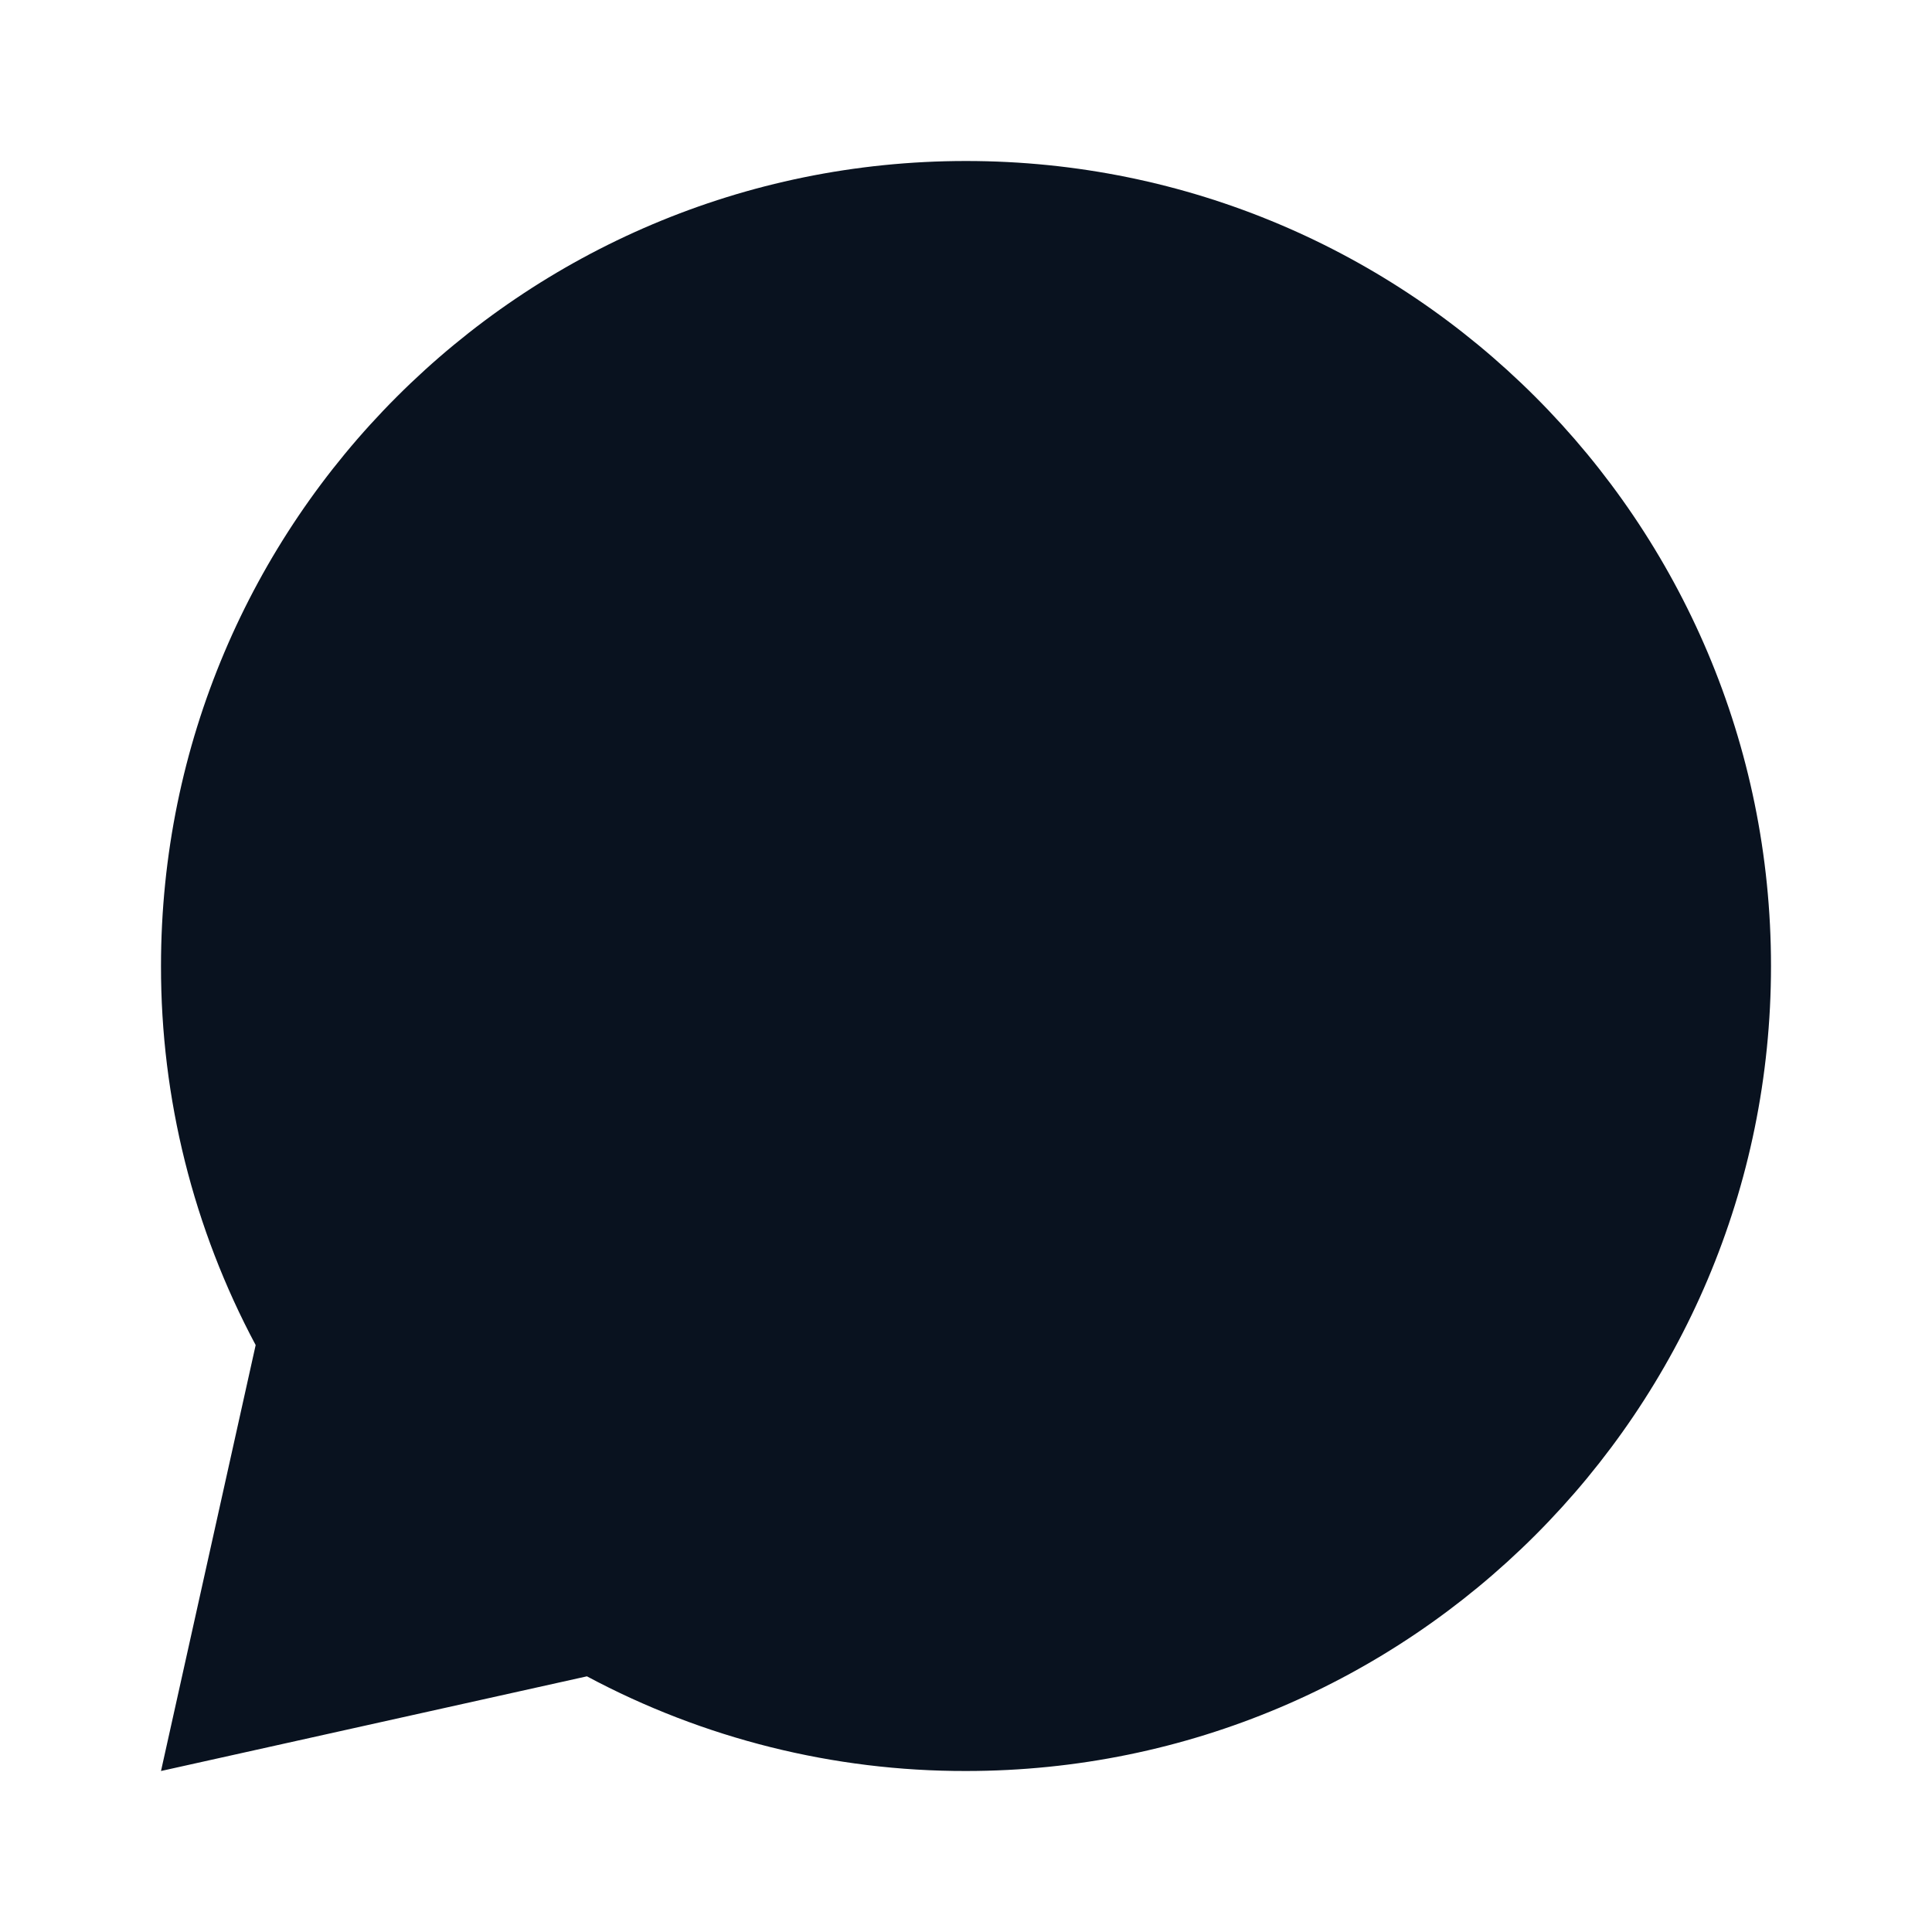
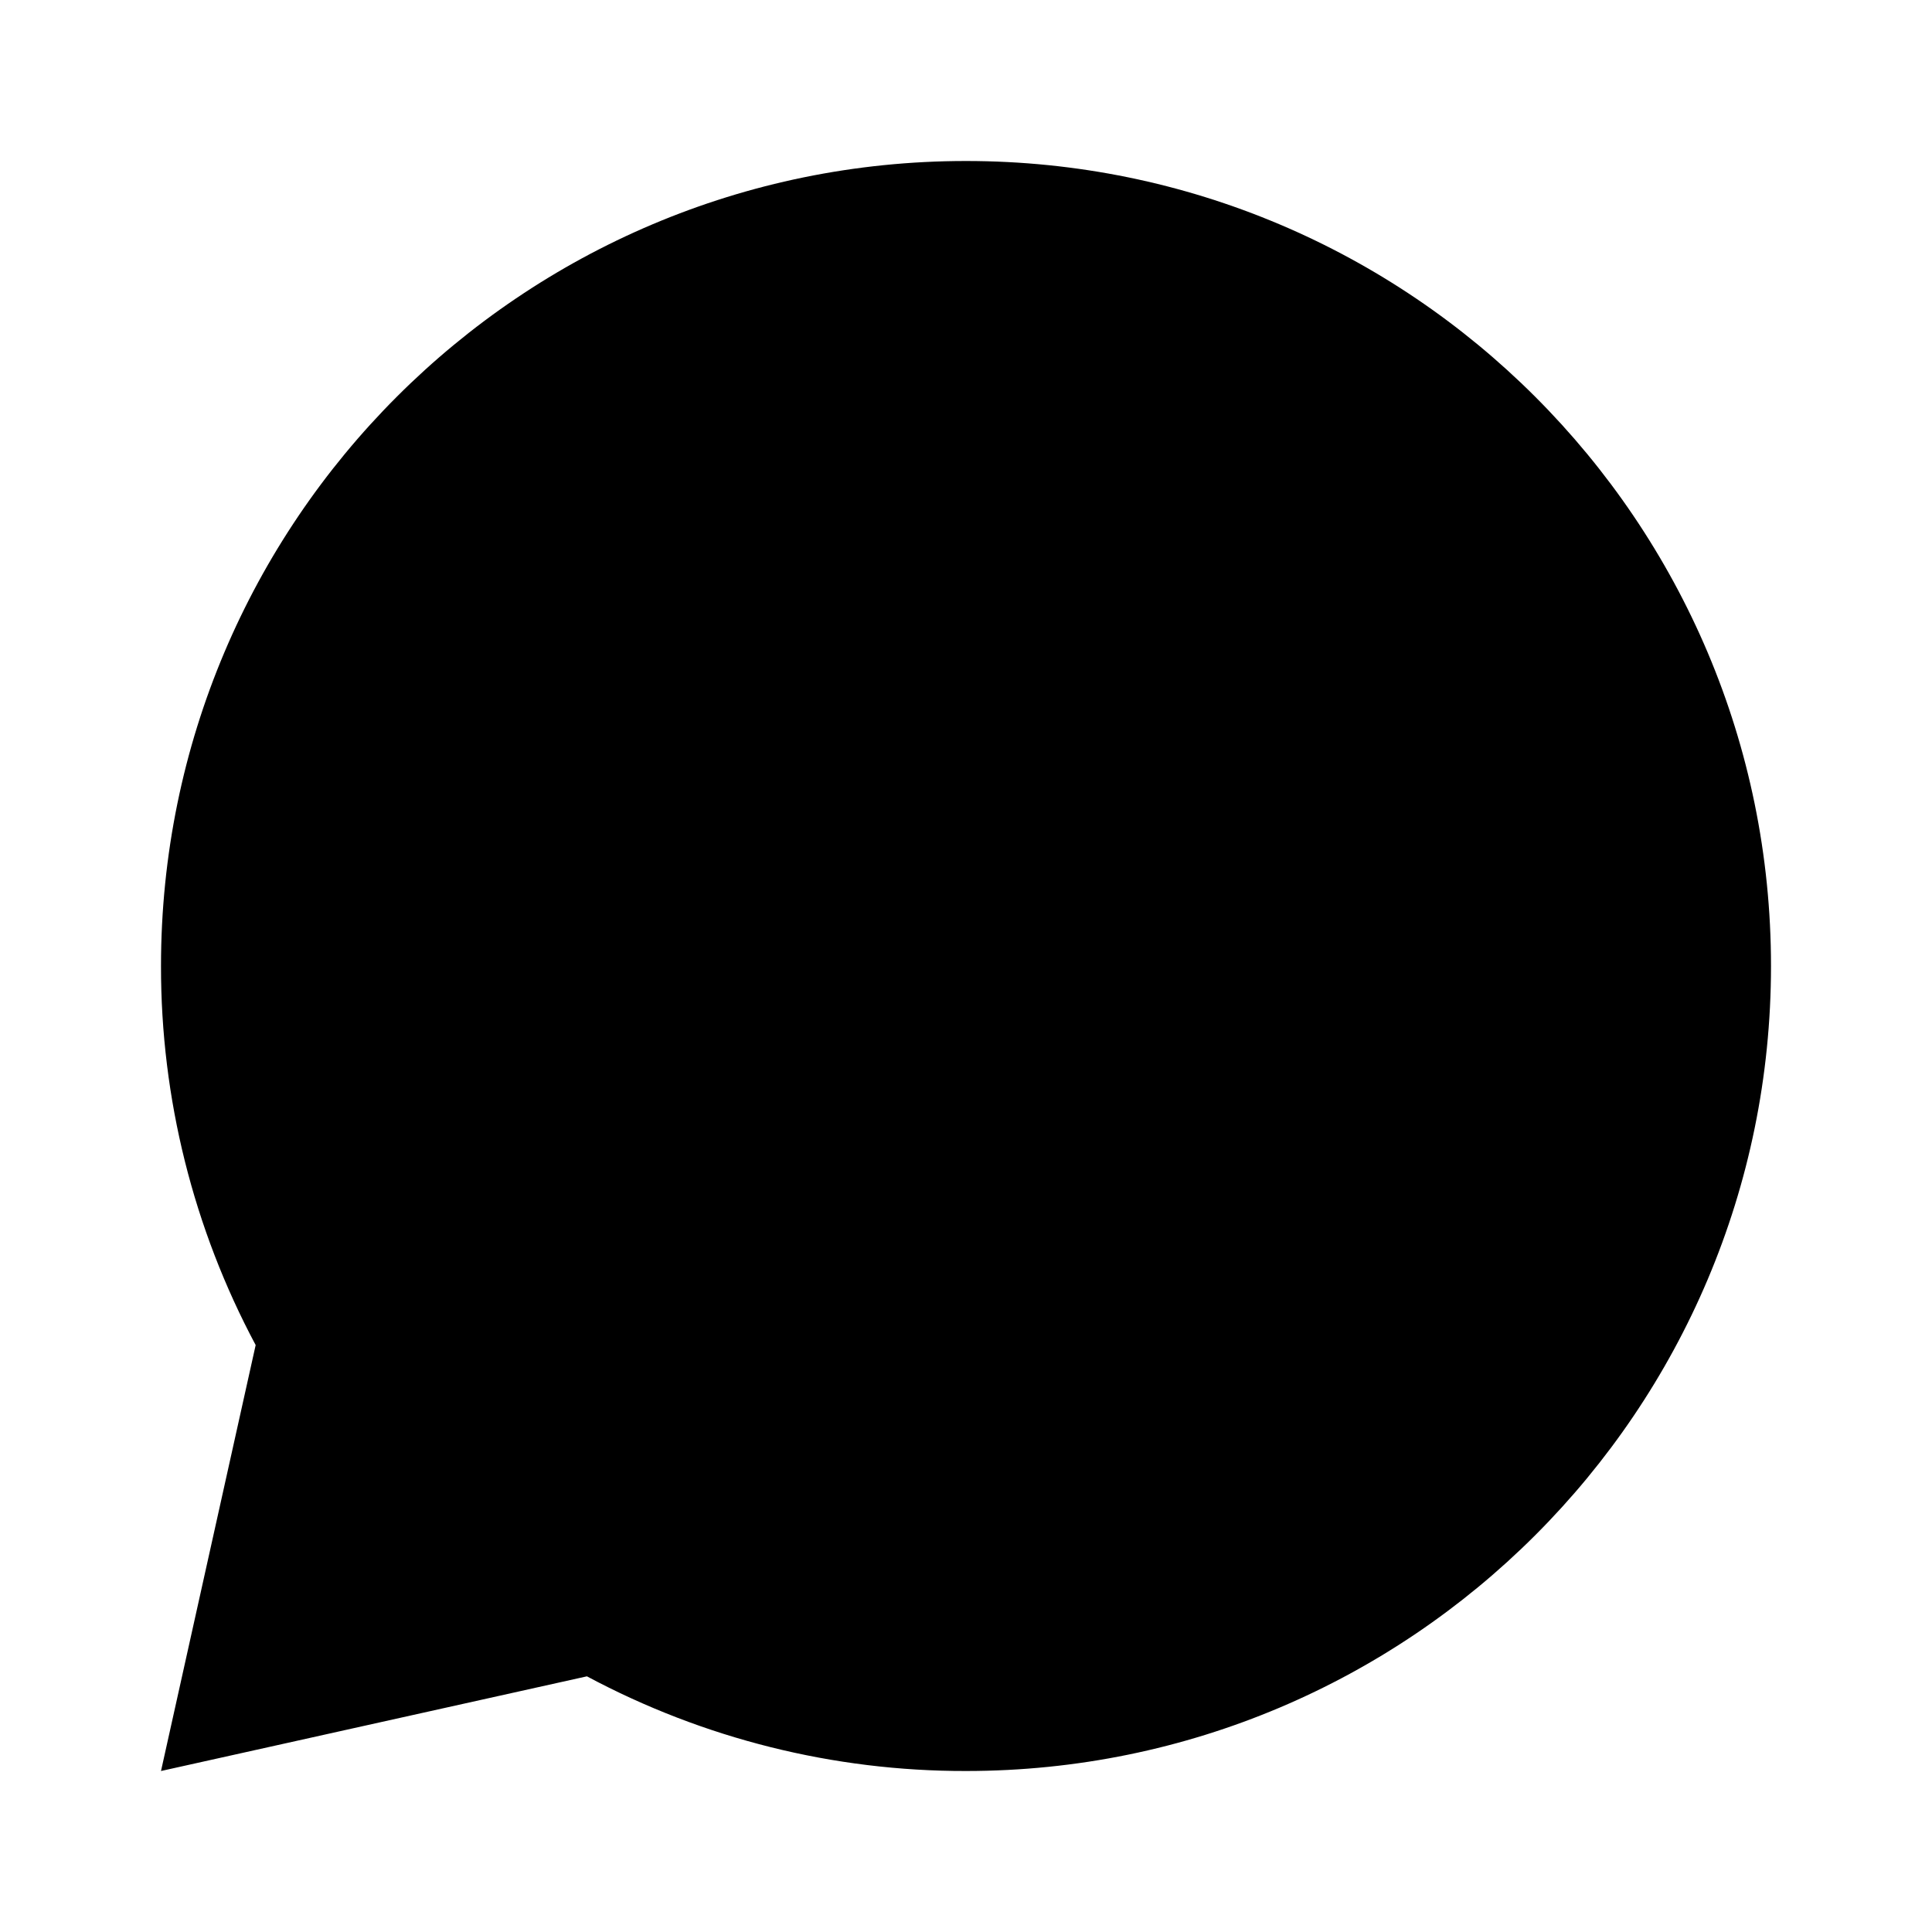
<svg xmlns="http://www.w3.org/2000/svg" width="24" height="24" viewBox="0 0 24 24" fill="none">
-   <path d="M7.291 20.824L2 22L3.176 16.709C2.402 15.26 1.998 13.643 2 12C2 6.477 6.477 2 12 2C17.523 2 22 6.477 22 12C22 17.523 17.523 22 12 22C10.357 22.003 8.74 21.599 7.291 20.824V20.824Z" fill="#09121F" />
+   <path d="M7.291 20.824L2 22L3.176 16.709C2.402 15.26 1.998 13.643 2 12C2 6.477 6.477 2 12 2C17.523 2 22 6.477 22 12C22 17.523 17.523 22 12 22C10.357 22.003 8.74 21.599 7.291 20.824V20.824Z" fill="currentColor" />
</svg>
